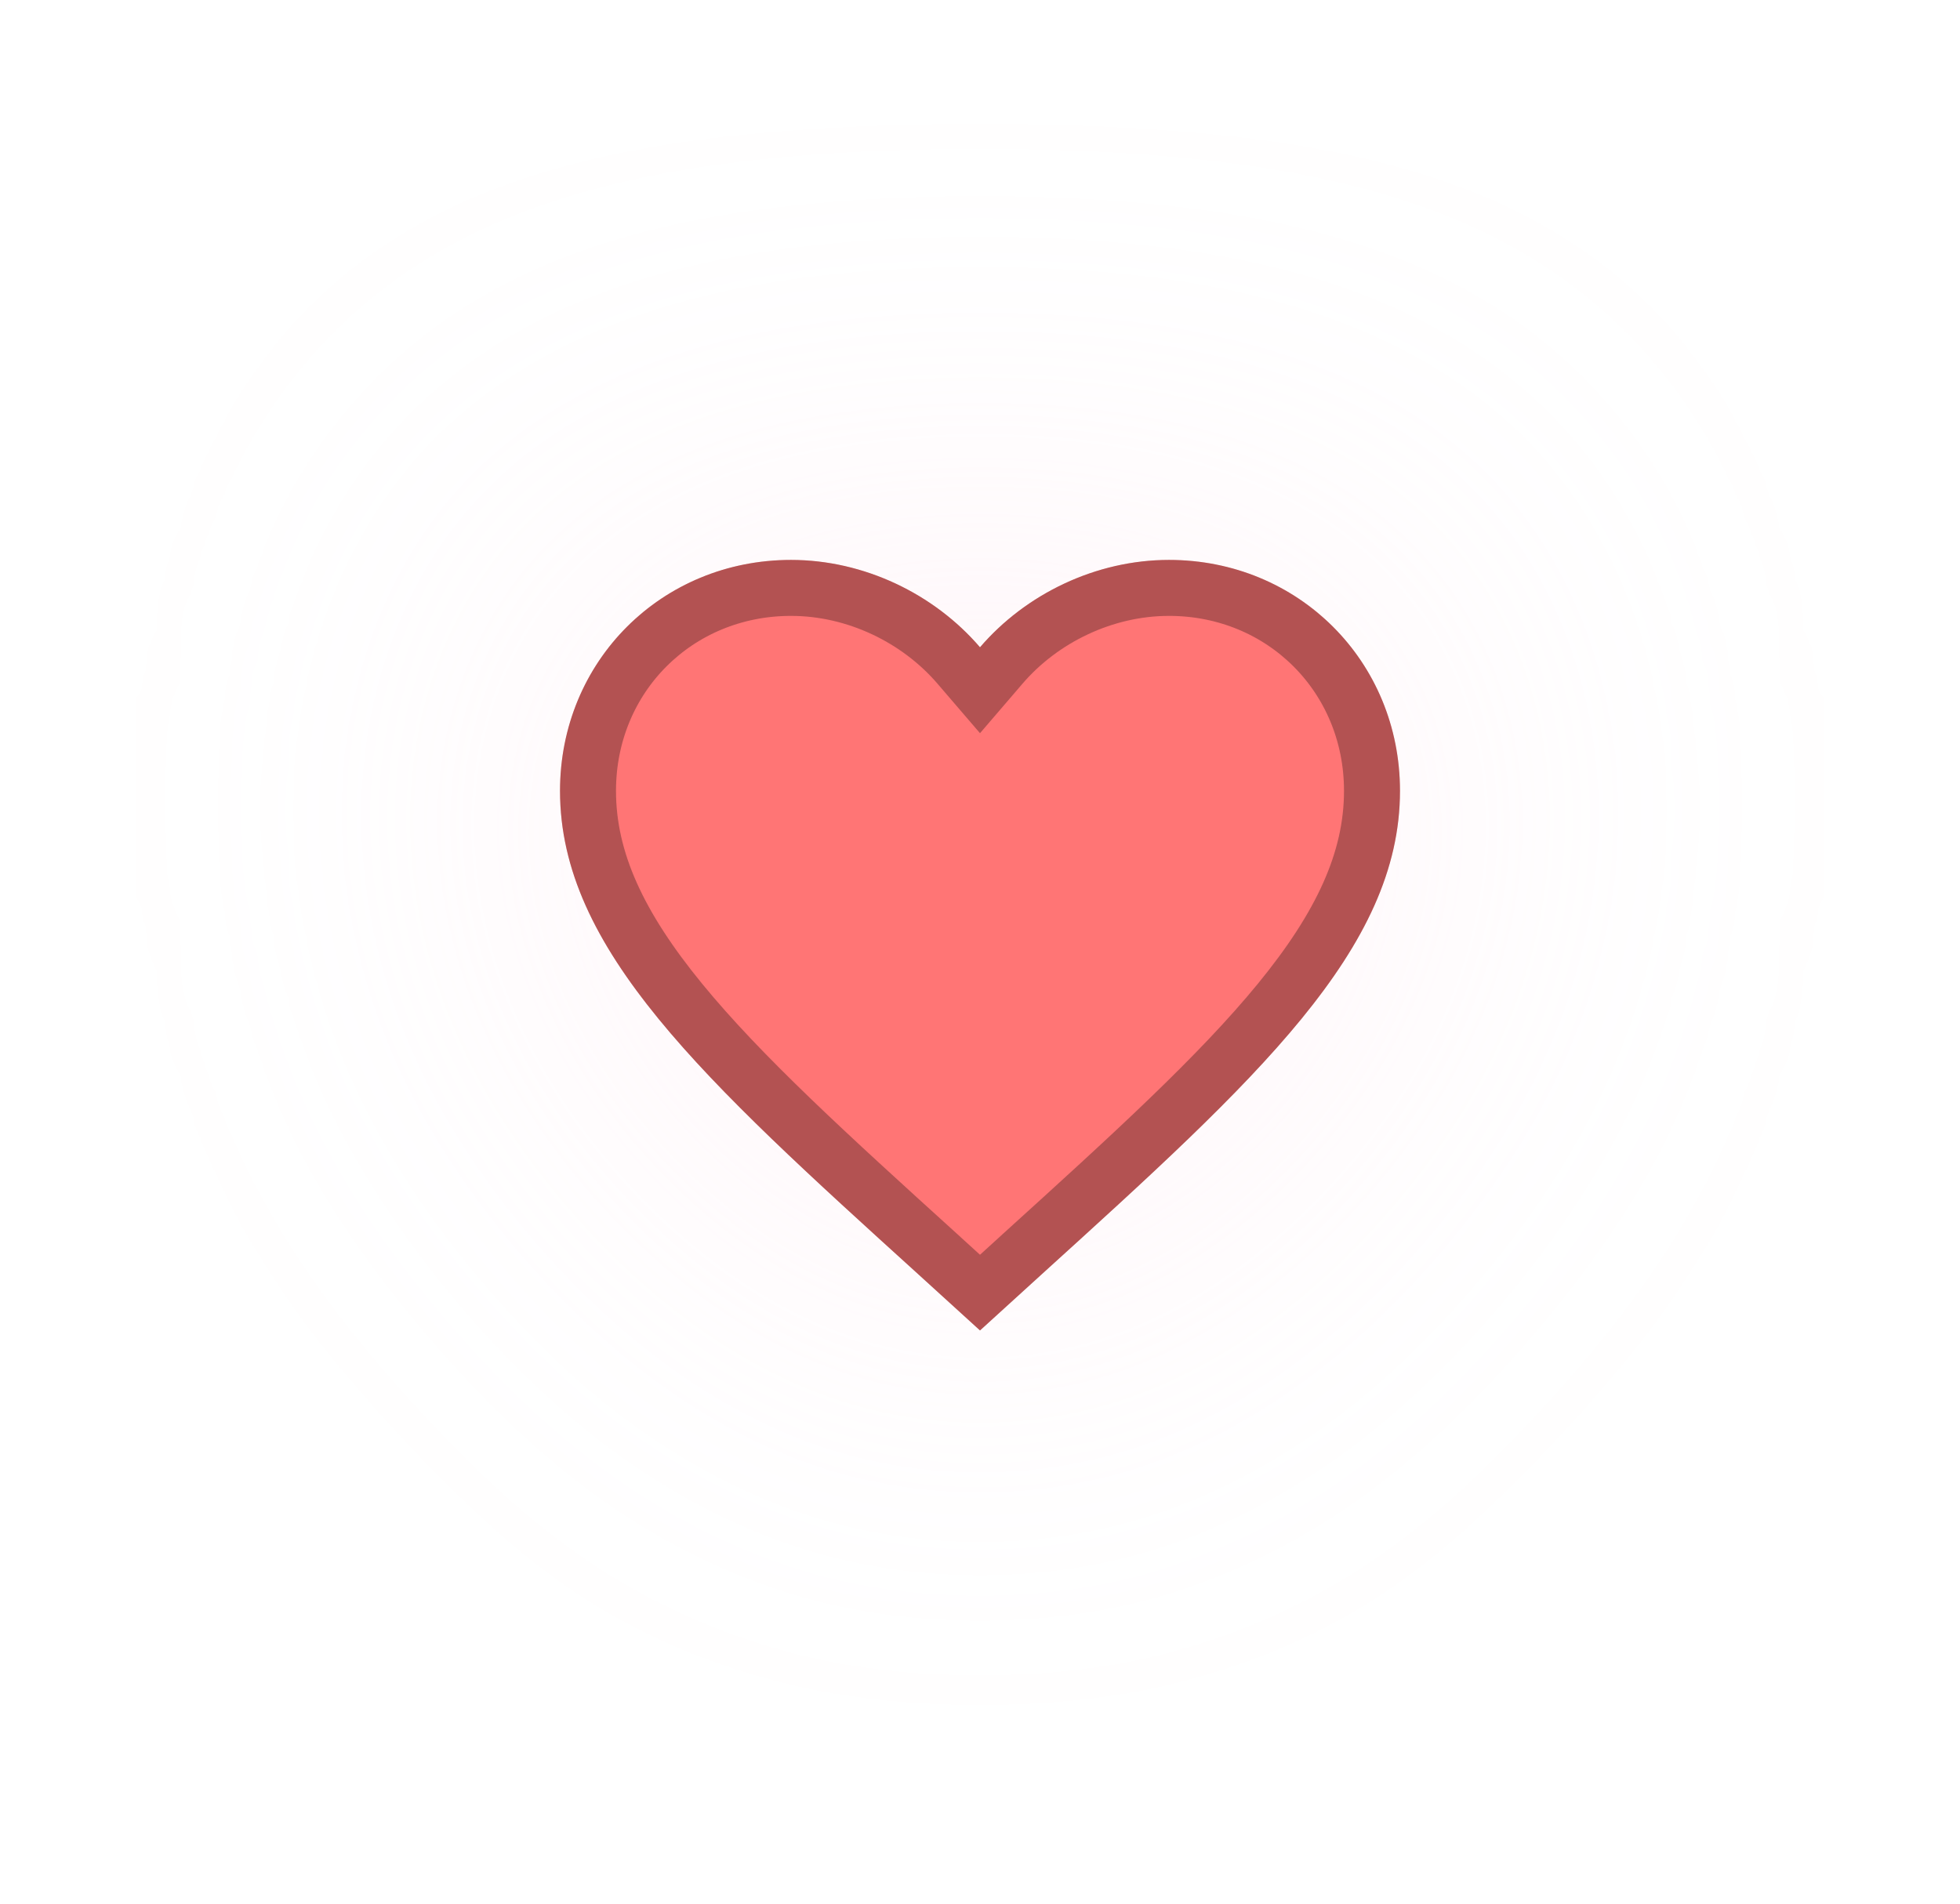
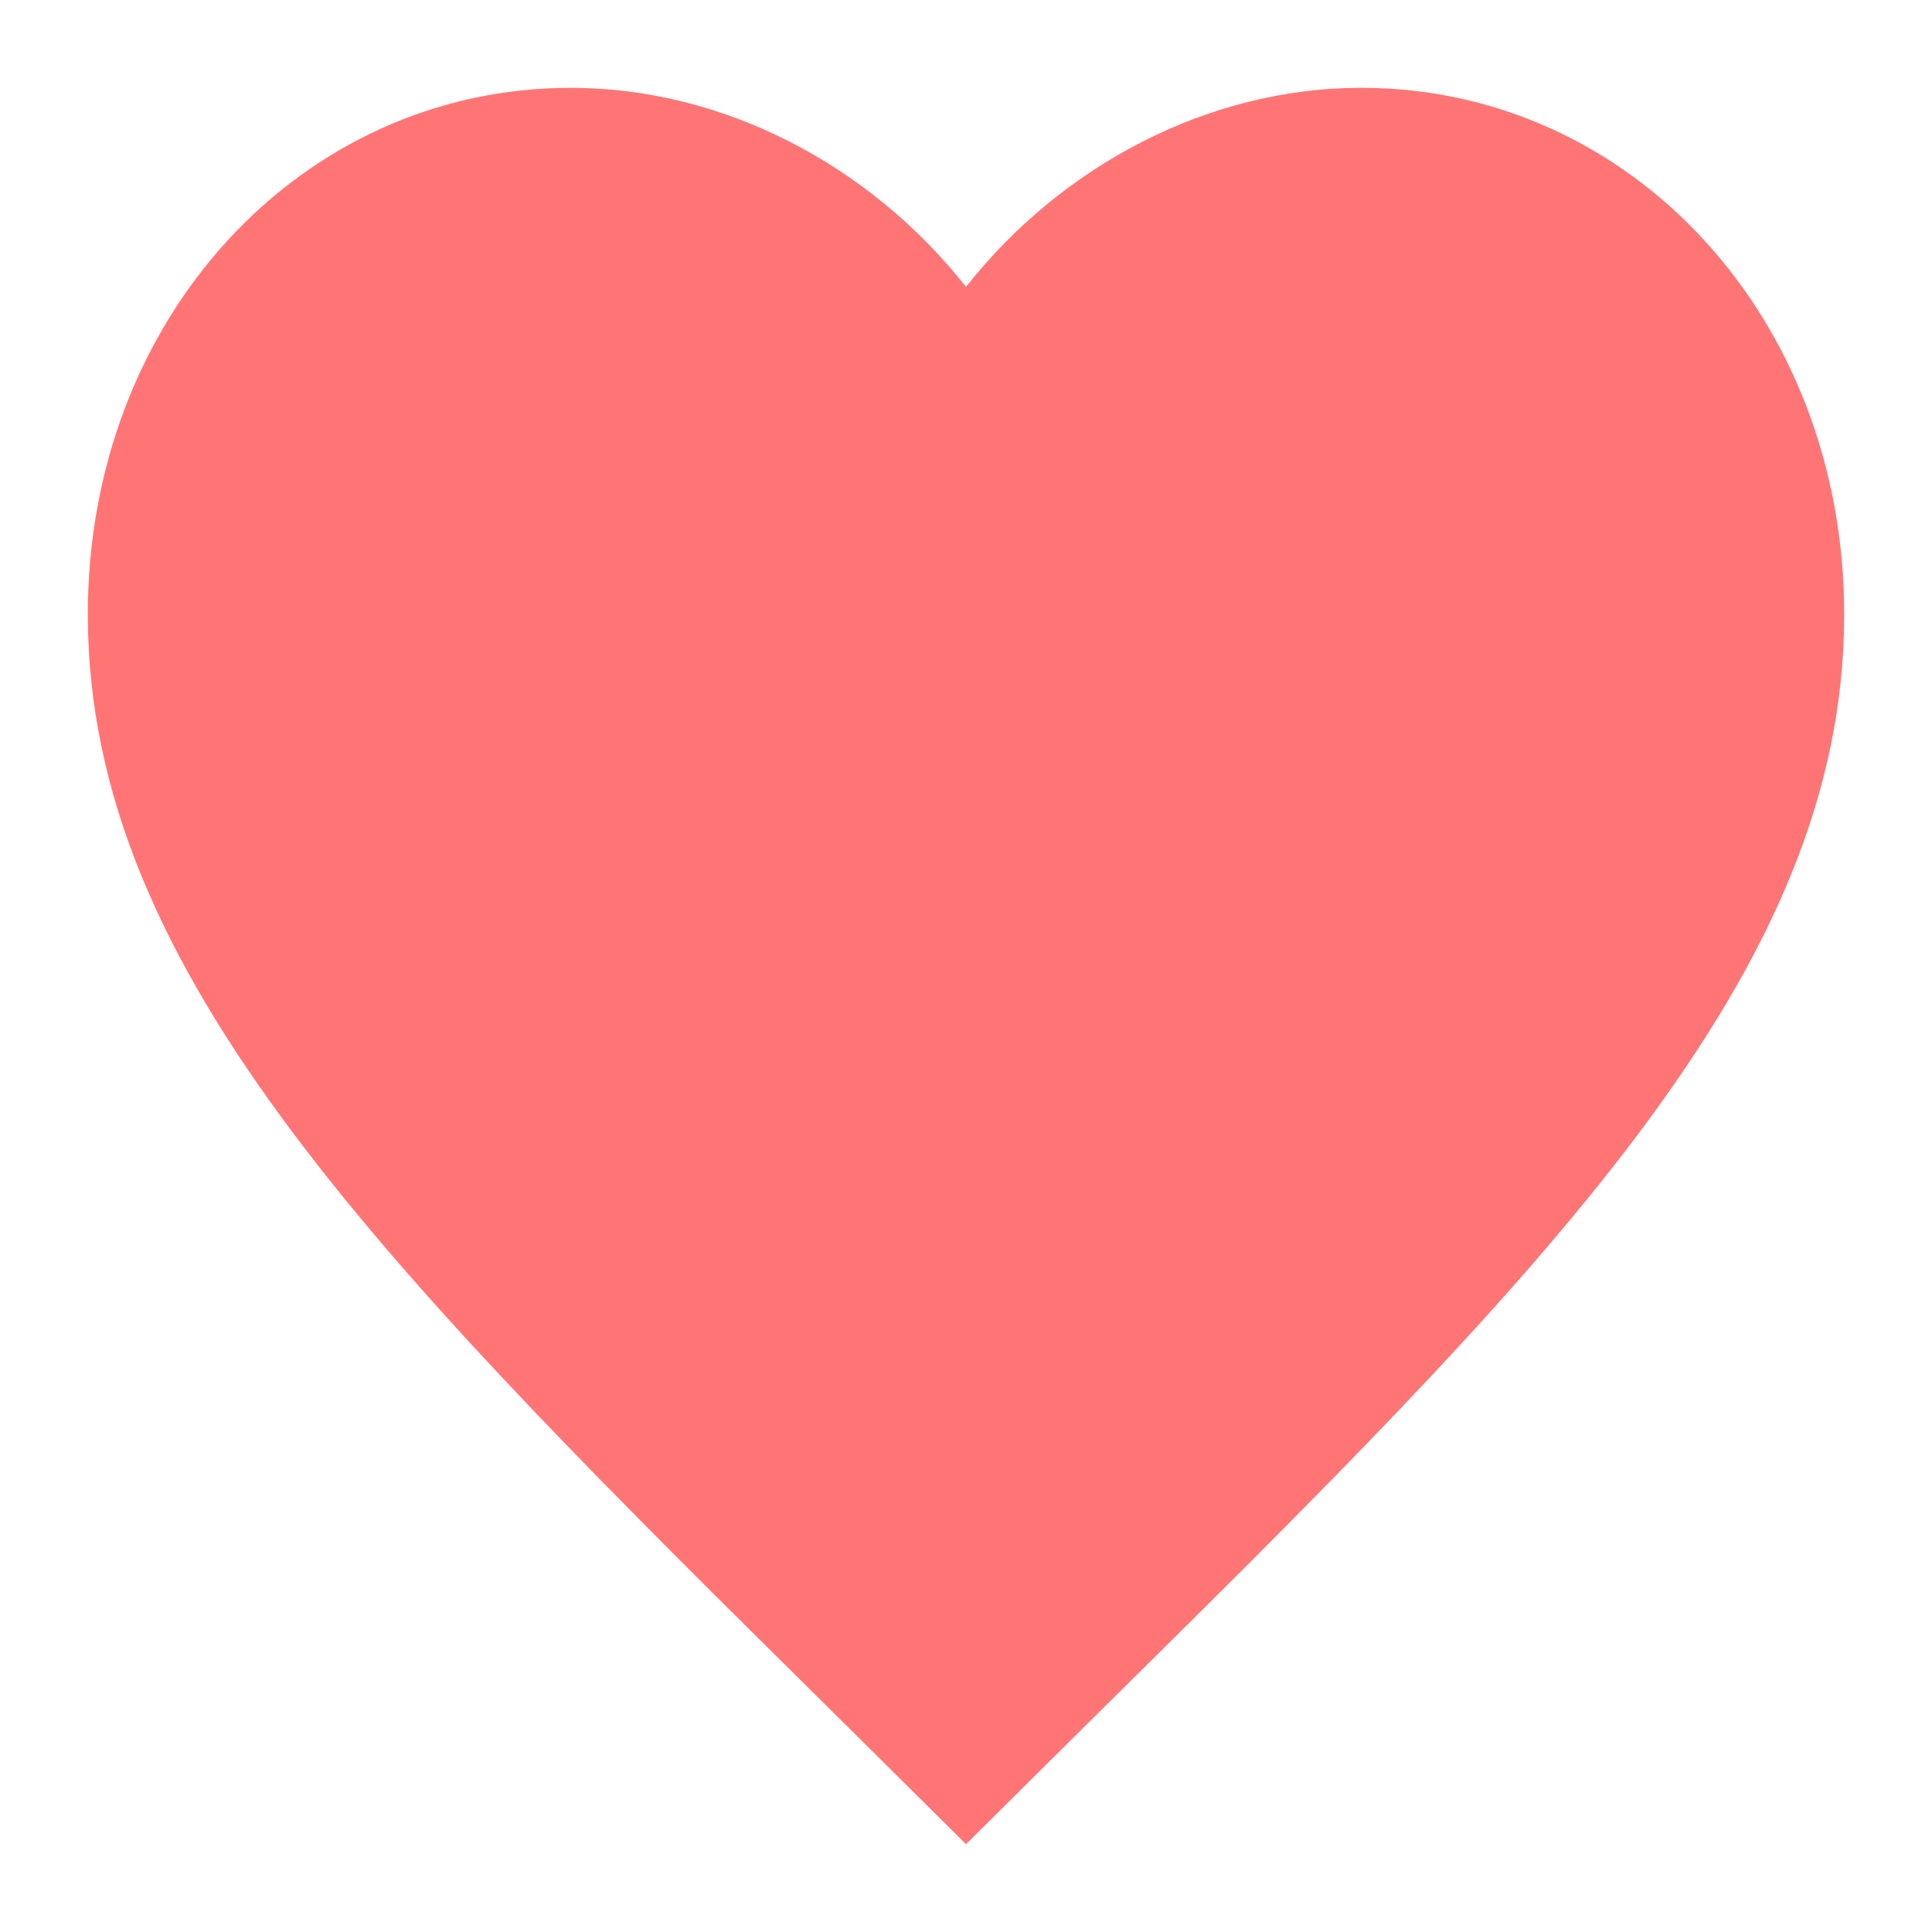
- <svg xmlns="http://www.w3.org/2000/svg" width="70" height="68" viewBox="0 0 70 68" fill="none">
-   <g filter="url(#filter0_d_73_608)">
-     <path d="M41.75 20C39.14 20 36.635 21.215 35 23.12C33.365 21.215 30.86 20 28.25 20C23.63 20 20 23.615 20 28.25C20 33.905 25.1 38.54 32.825 45.545L35 47.525L37.175 45.545C44.9 38.54 50 33.905 50 28.25C50 23.615 46.37 20 41.75 20Z" fill="#FF7575" />
-     <path d="M34.241 23.771L35 24.655L35.759 23.771C37.211 22.079 39.442 21 41.75 21C45.819 21 49 24.169 49 28.25C49 30.749 47.882 33.101 45.71 35.758C43.527 38.429 40.385 41.284 36.503 44.804L36.502 44.806L35 46.173L33.498 44.806L33.497 44.804C29.615 41.284 26.473 38.429 24.29 35.758C22.118 33.101 21 30.749 21 28.25C21 24.169 24.181 21 28.25 21C30.558 21 32.789 22.079 34.241 23.771Z" stroke="black" stroke-opacity="0.3" stroke-width="2" />
-   </g>
-   <defs>
-     <filter id="filter0_d_73_608" x="0" y="0" width="70" height="67.525" filterUnits="userSpaceOnUse" color-interpolation-filters="sRGB">
-       <feFlood flood-opacity="0" result="BackgroundImageFix" />
-       <feColorMatrix in="SourceAlpha" type="matrix" values="0 0 0 0 0 0 0 0 0 0 0 0 0 0 0 0 0 0 127 0" result="hardAlpha" />
-       <feOffset />
-       <feGaussianBlur stdDeviation="10" />
-       <feComposite in2="hardAlpha" operator="out" />
-       <feColorMatrix type="matrix" values="0 0 0 0 1 0 0 0 0 0.814 0 0 0 0 0.884 0 0 0 0.25 0" />
-       <feBlend mode="normal" in2="BackgroundImageFix" result="effect1_dropShadow_73_608" />
-       <feBlend mode="normal" in="SourceGraphic" in2="effect1_dropShadow_73_608" result="shape" />
-     </filter>
-   </defs>
+ <svg xmlns="http://www.w3.org/2000/svg" width="22" height="22" viewBox="0 0 22 22" fill="none">
+   <path d="M15.5 1C13.76 1 12.09 1.883 11 3.267C9.91 1.883 8.24 1 6.5 1C3.42 1 1 3.627 1 6.995C1 11.104 4.4 14.471 9.55 19.561L11 21L12.45 19.561C17.6 14.471 21 11.104 21 6.995C21 3.627 18.58 1 15.5 1Z" fill="#FF7575" />
</svg>
